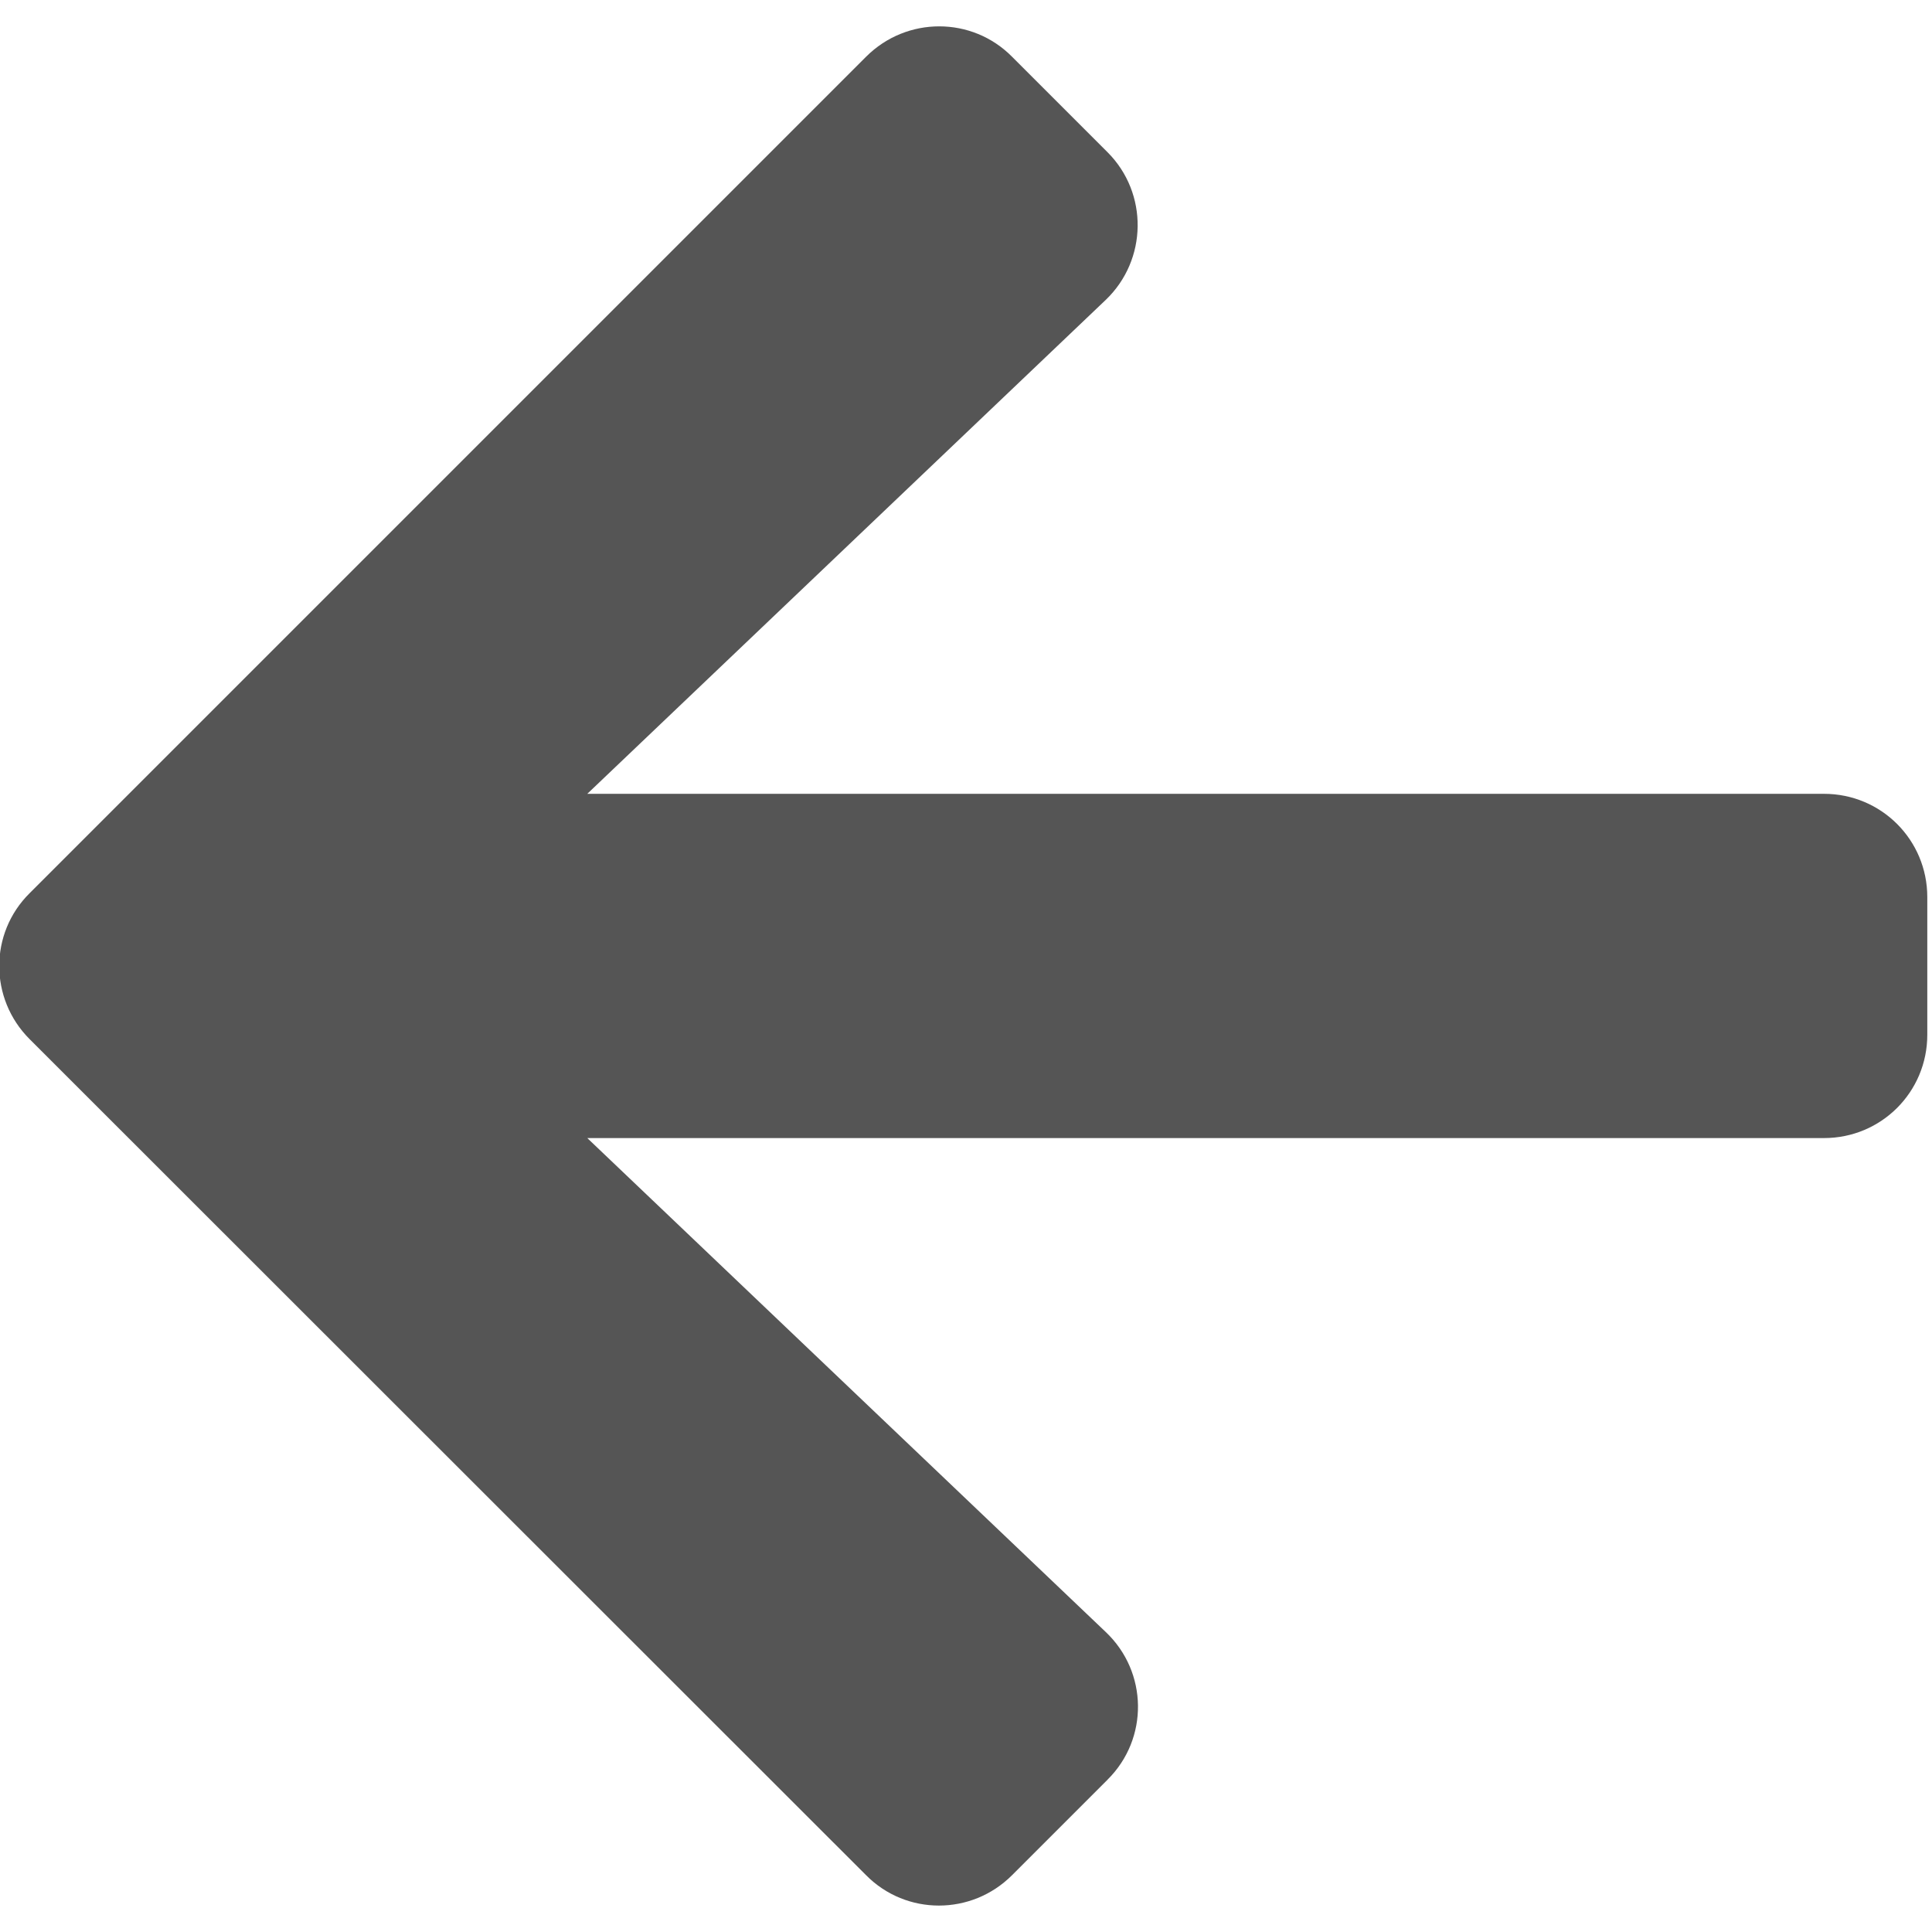
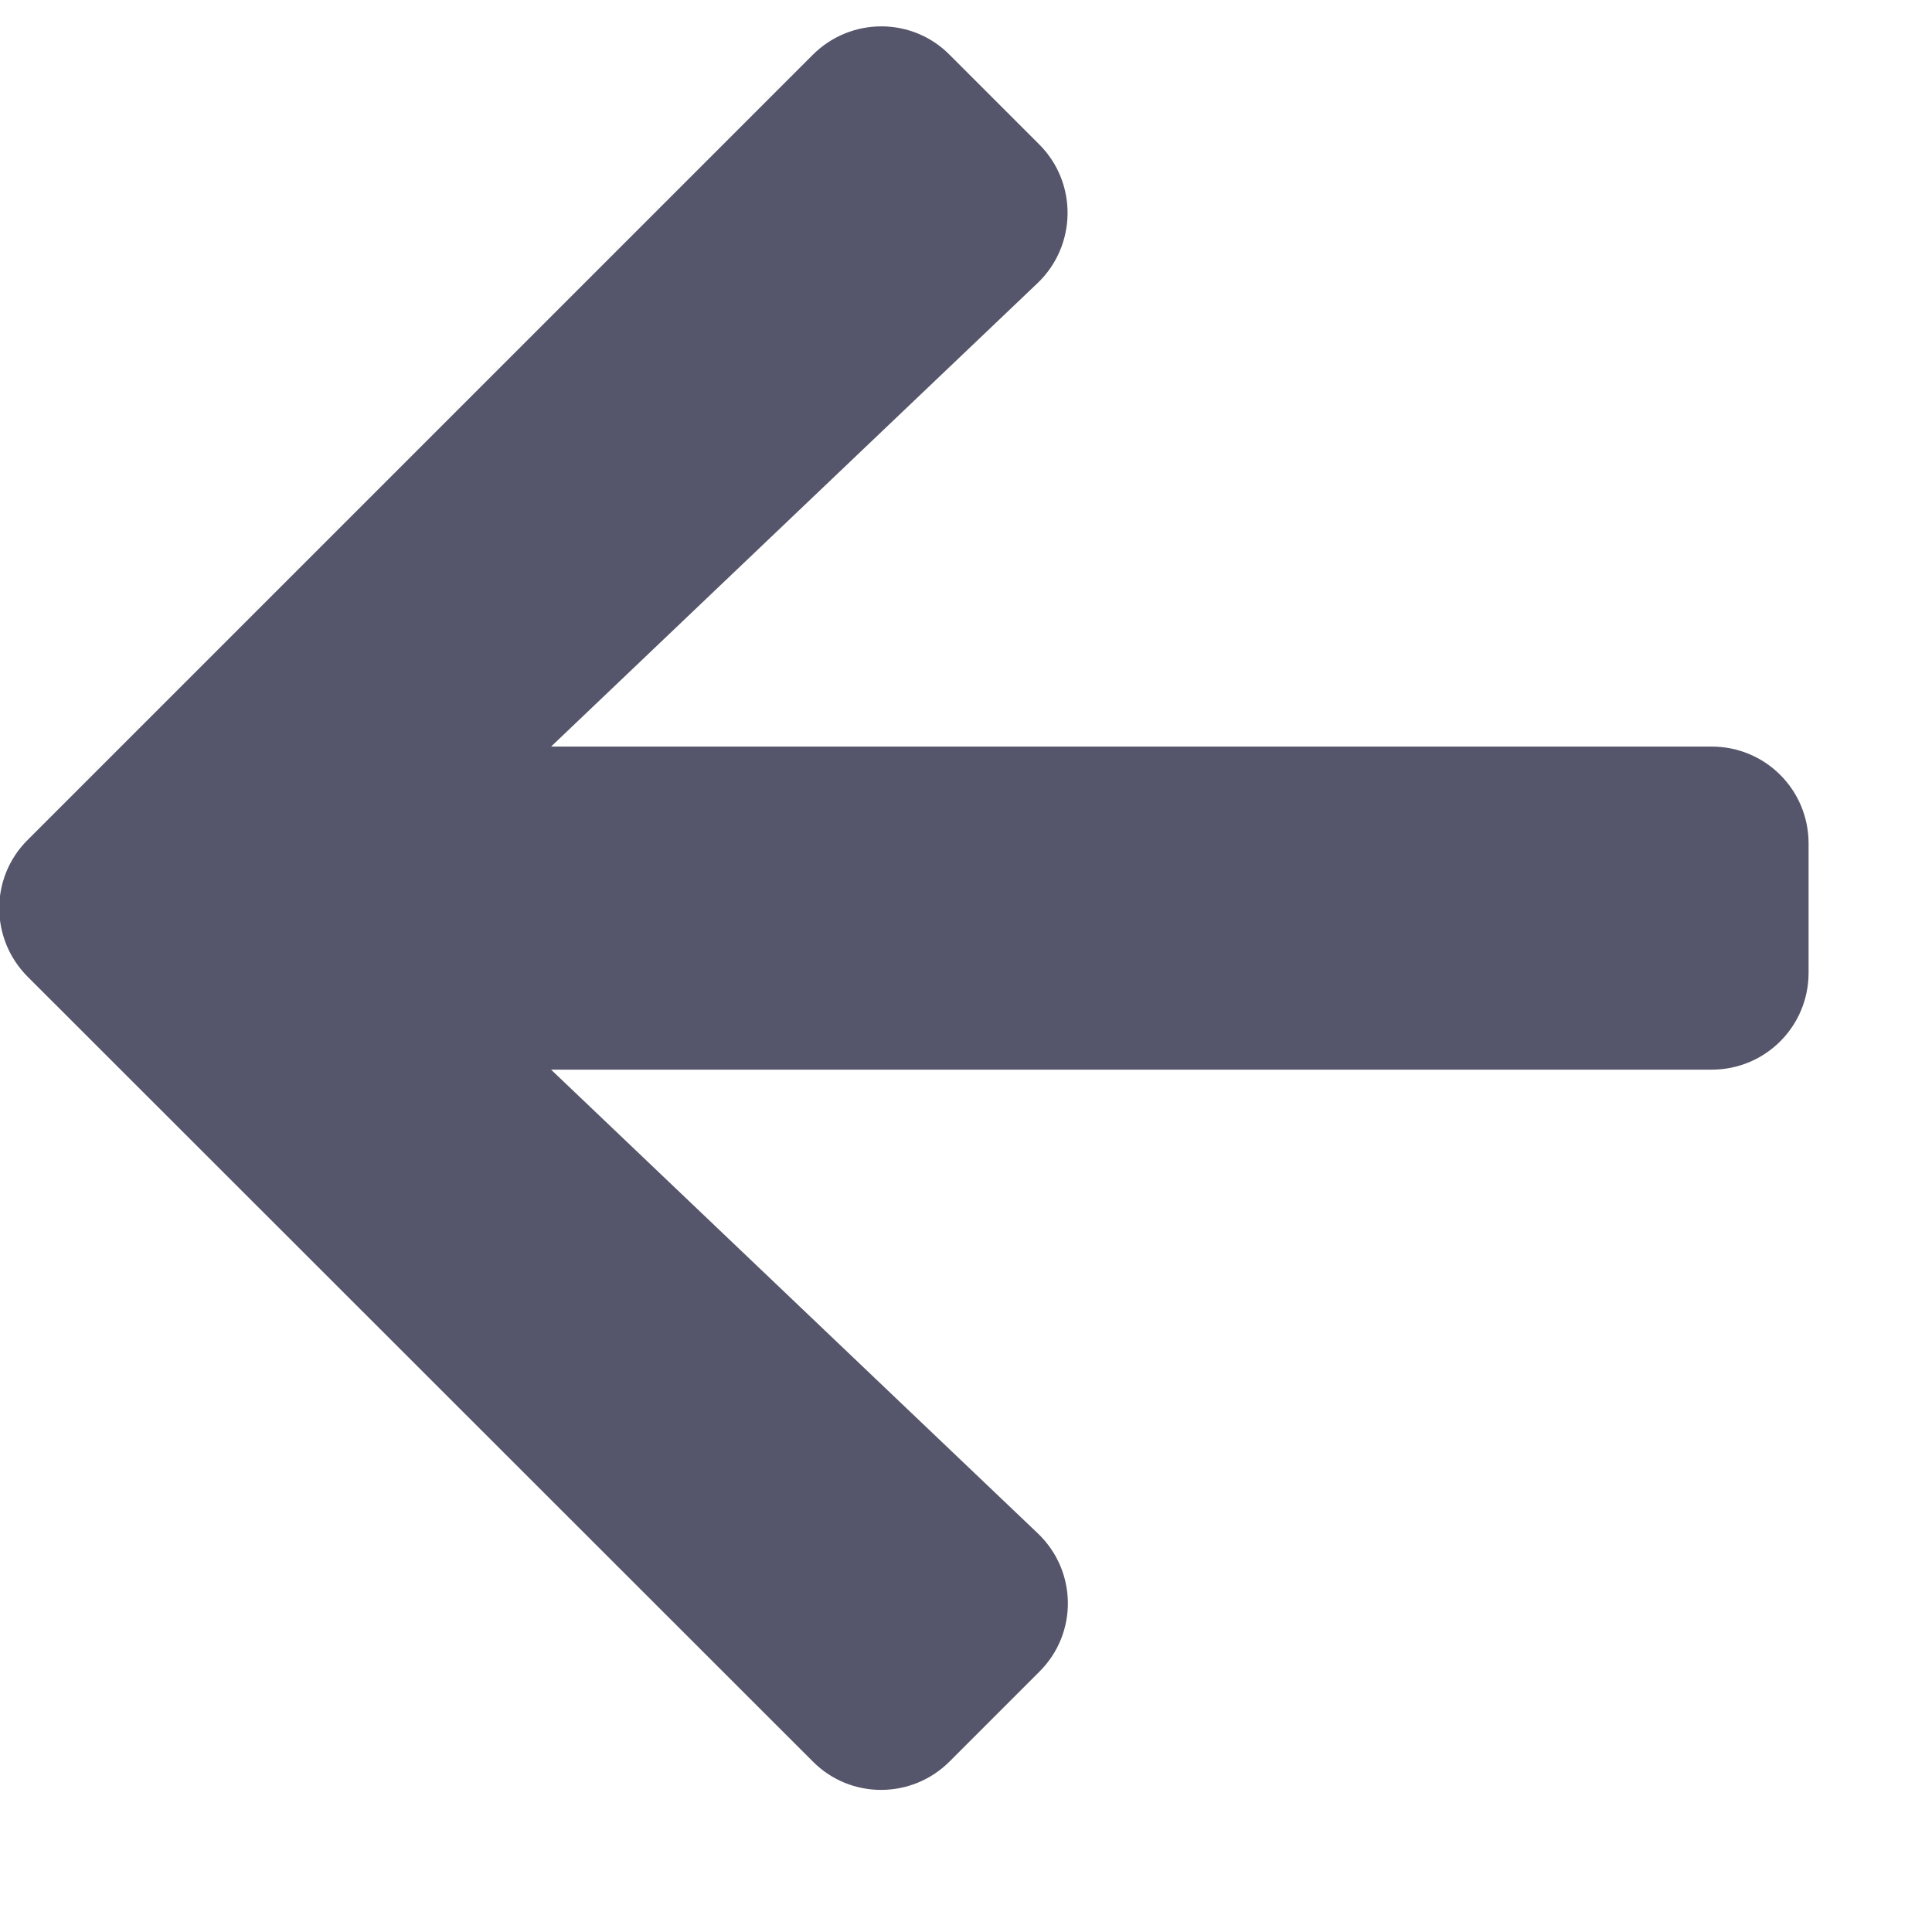
<svg xmlns="http://www.w3.org/2000/svg" version="1.1" viewBox="0 0 128 128">
-   <style type="text/css">.Back{fill:#000000;fill-opacity:.667;}</style>
-   <path class="Back" d="m73.377 117.91-6.329 6.329c-2.68 2.68-7.013 2.68-9.665 0l-55.423-55.395c-2.68-2.68-2.68-7.013 0-9.665l55.423-55.423c2.68-2.68 7.013-2.68 9.665 0l6.329 6.329c2.708 2.708 2.651 7.128-0.114 9.779l-34.354 32.729h81.937c3.792 0 6.842 3.051 6.842 6.842v9.123c0 3.792-3.051 6.842-6.842 6.842h-81.937l34.354 32.729c2.794 2.651 2.851 7.07 0.114 9.779z" />
+   <style type="text/css">.Back{fill:#000022;fill-opacity:.667;}</style>
+   <path class="Back" d="m68.856 110.76-5.939 5.939c-2.515 2.515-6.582 2.515-9.07 0l-52.011-51.985c-2.515-2.515-2.515-6.582 0-9.07l52.011-52.011c2.515-2.515 6.582-2.515 9.07 0l5.939 5.939c2.542 2.542 2.488 6.689-0.107 9.177l-32.239 30.714h76.892c3.558 0 6.421 2.863 6.421 6.421v8.562c0 3.558-2.863 6.421-6.421 6.421h-76.892l32.239 30.714c2.622 2.488 2.675 6.635 0.107 9.177z" />
</svg>
